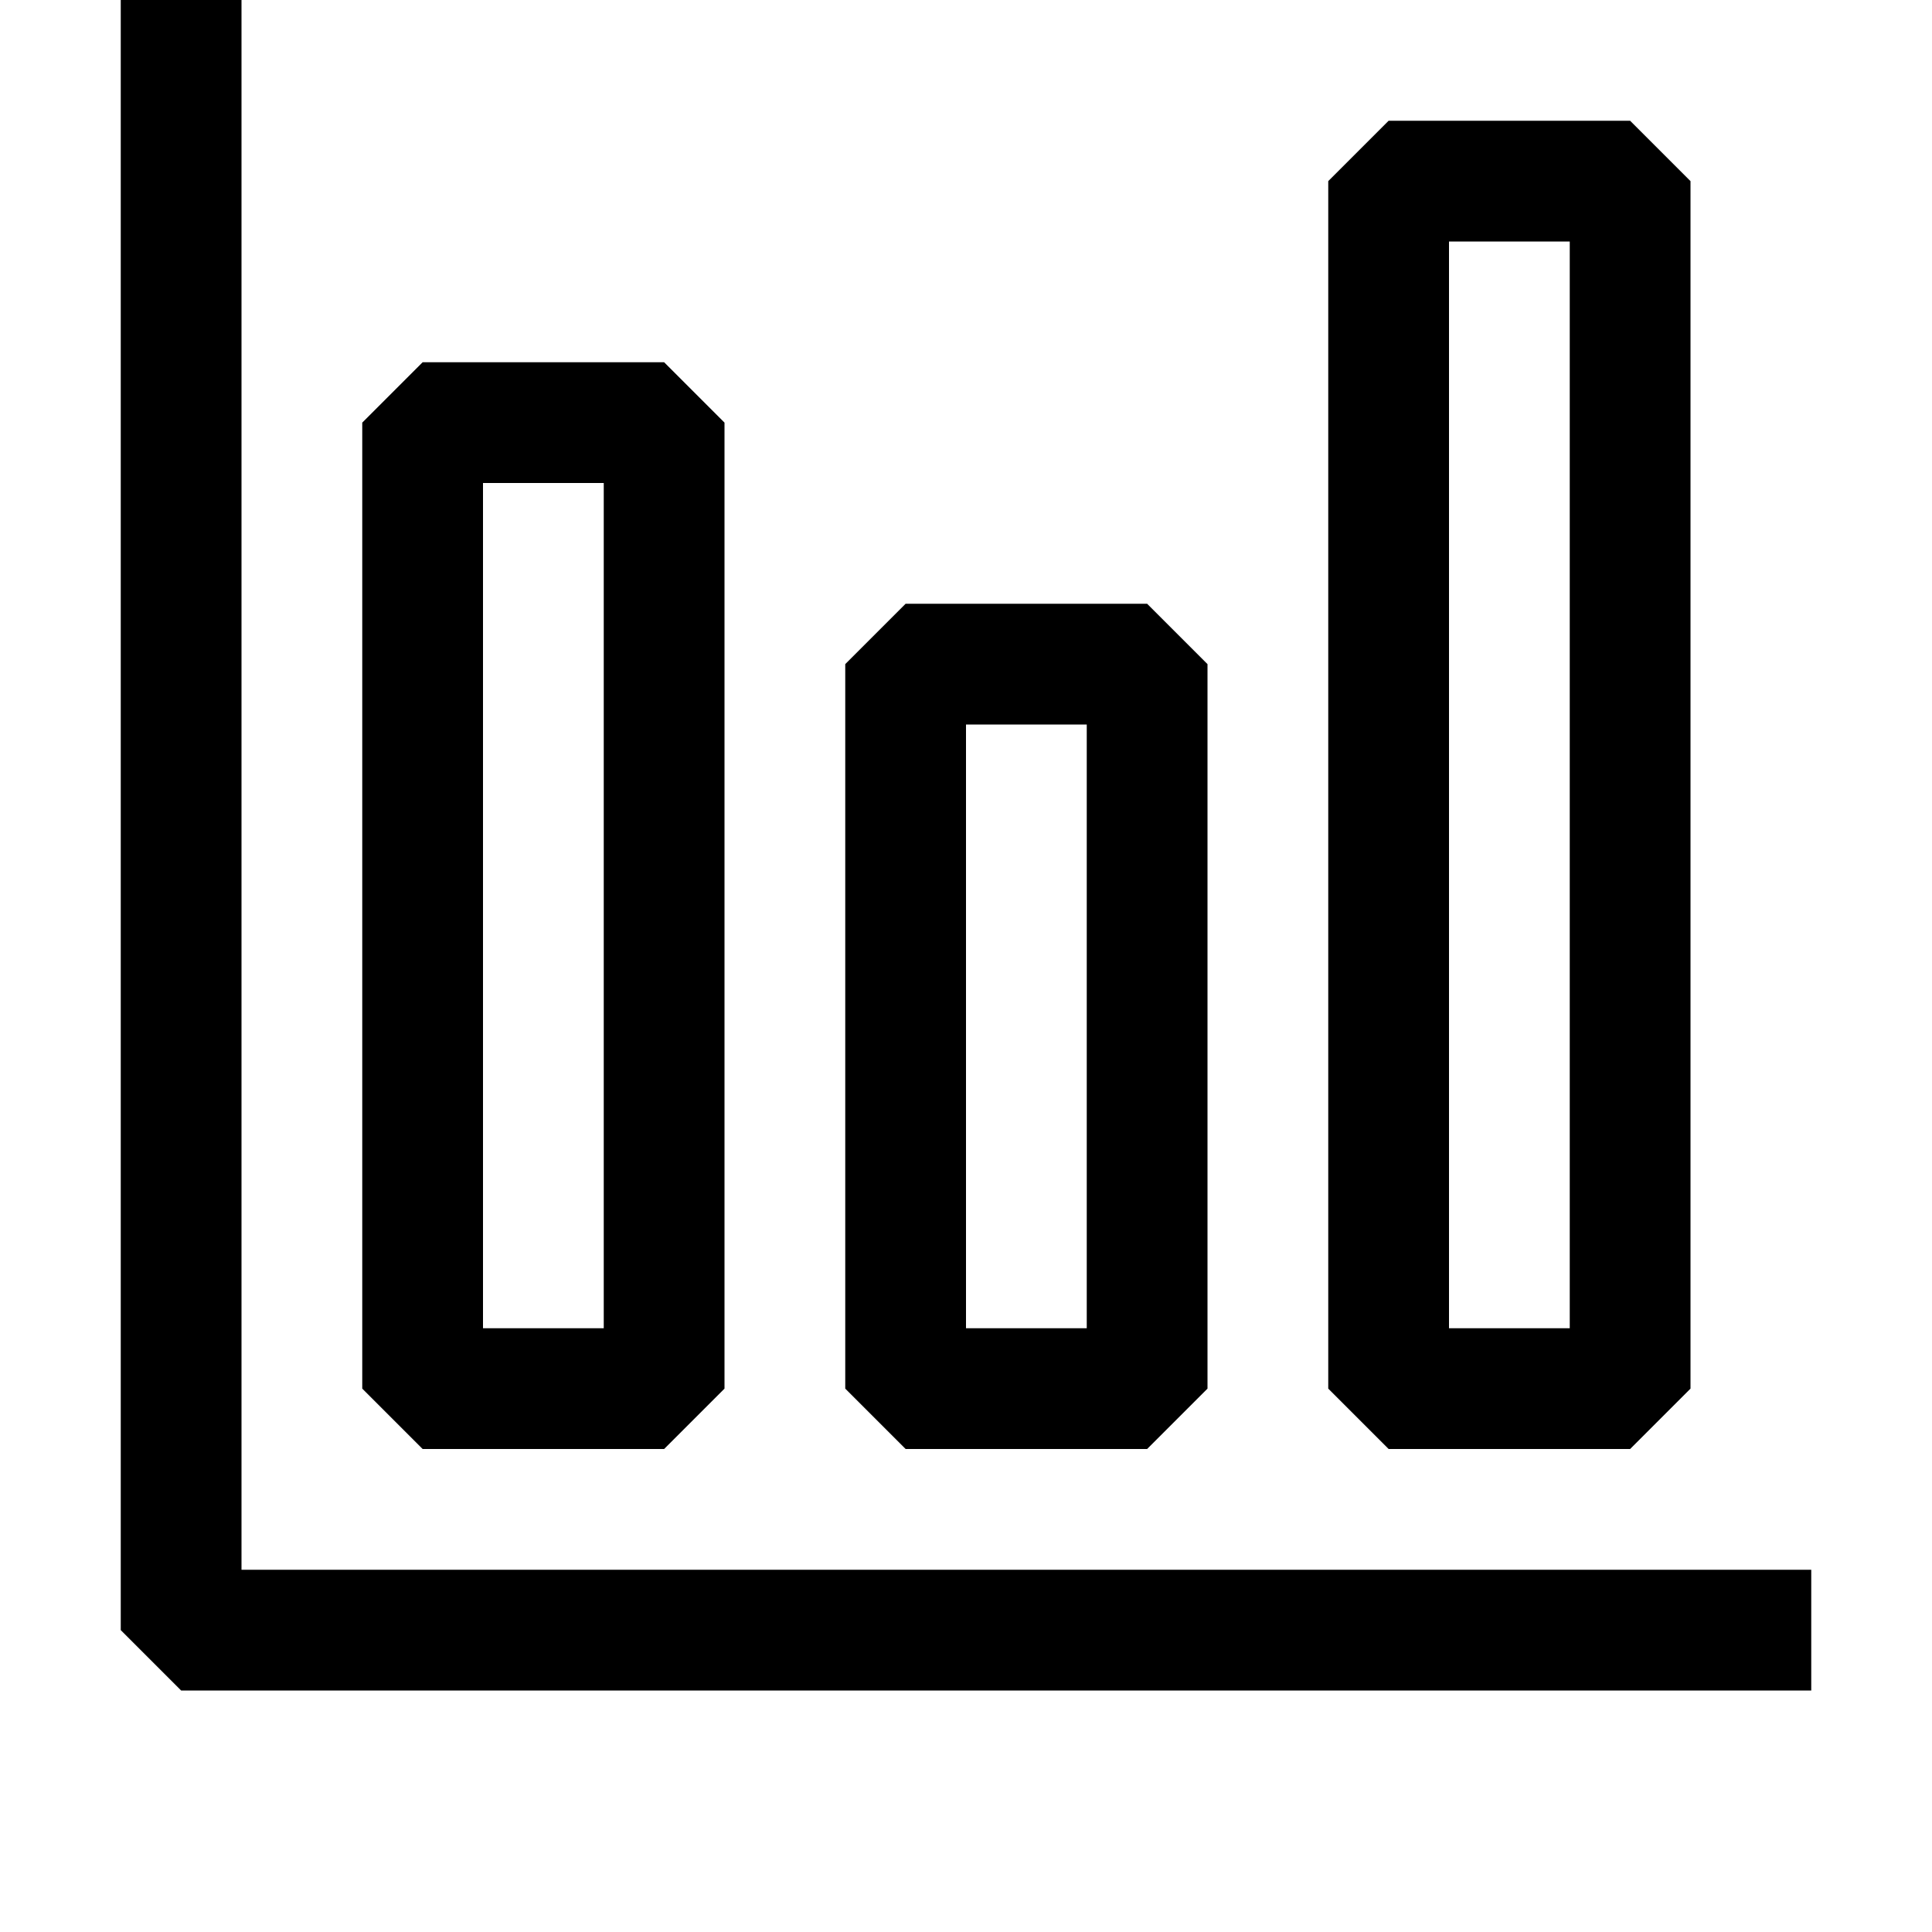
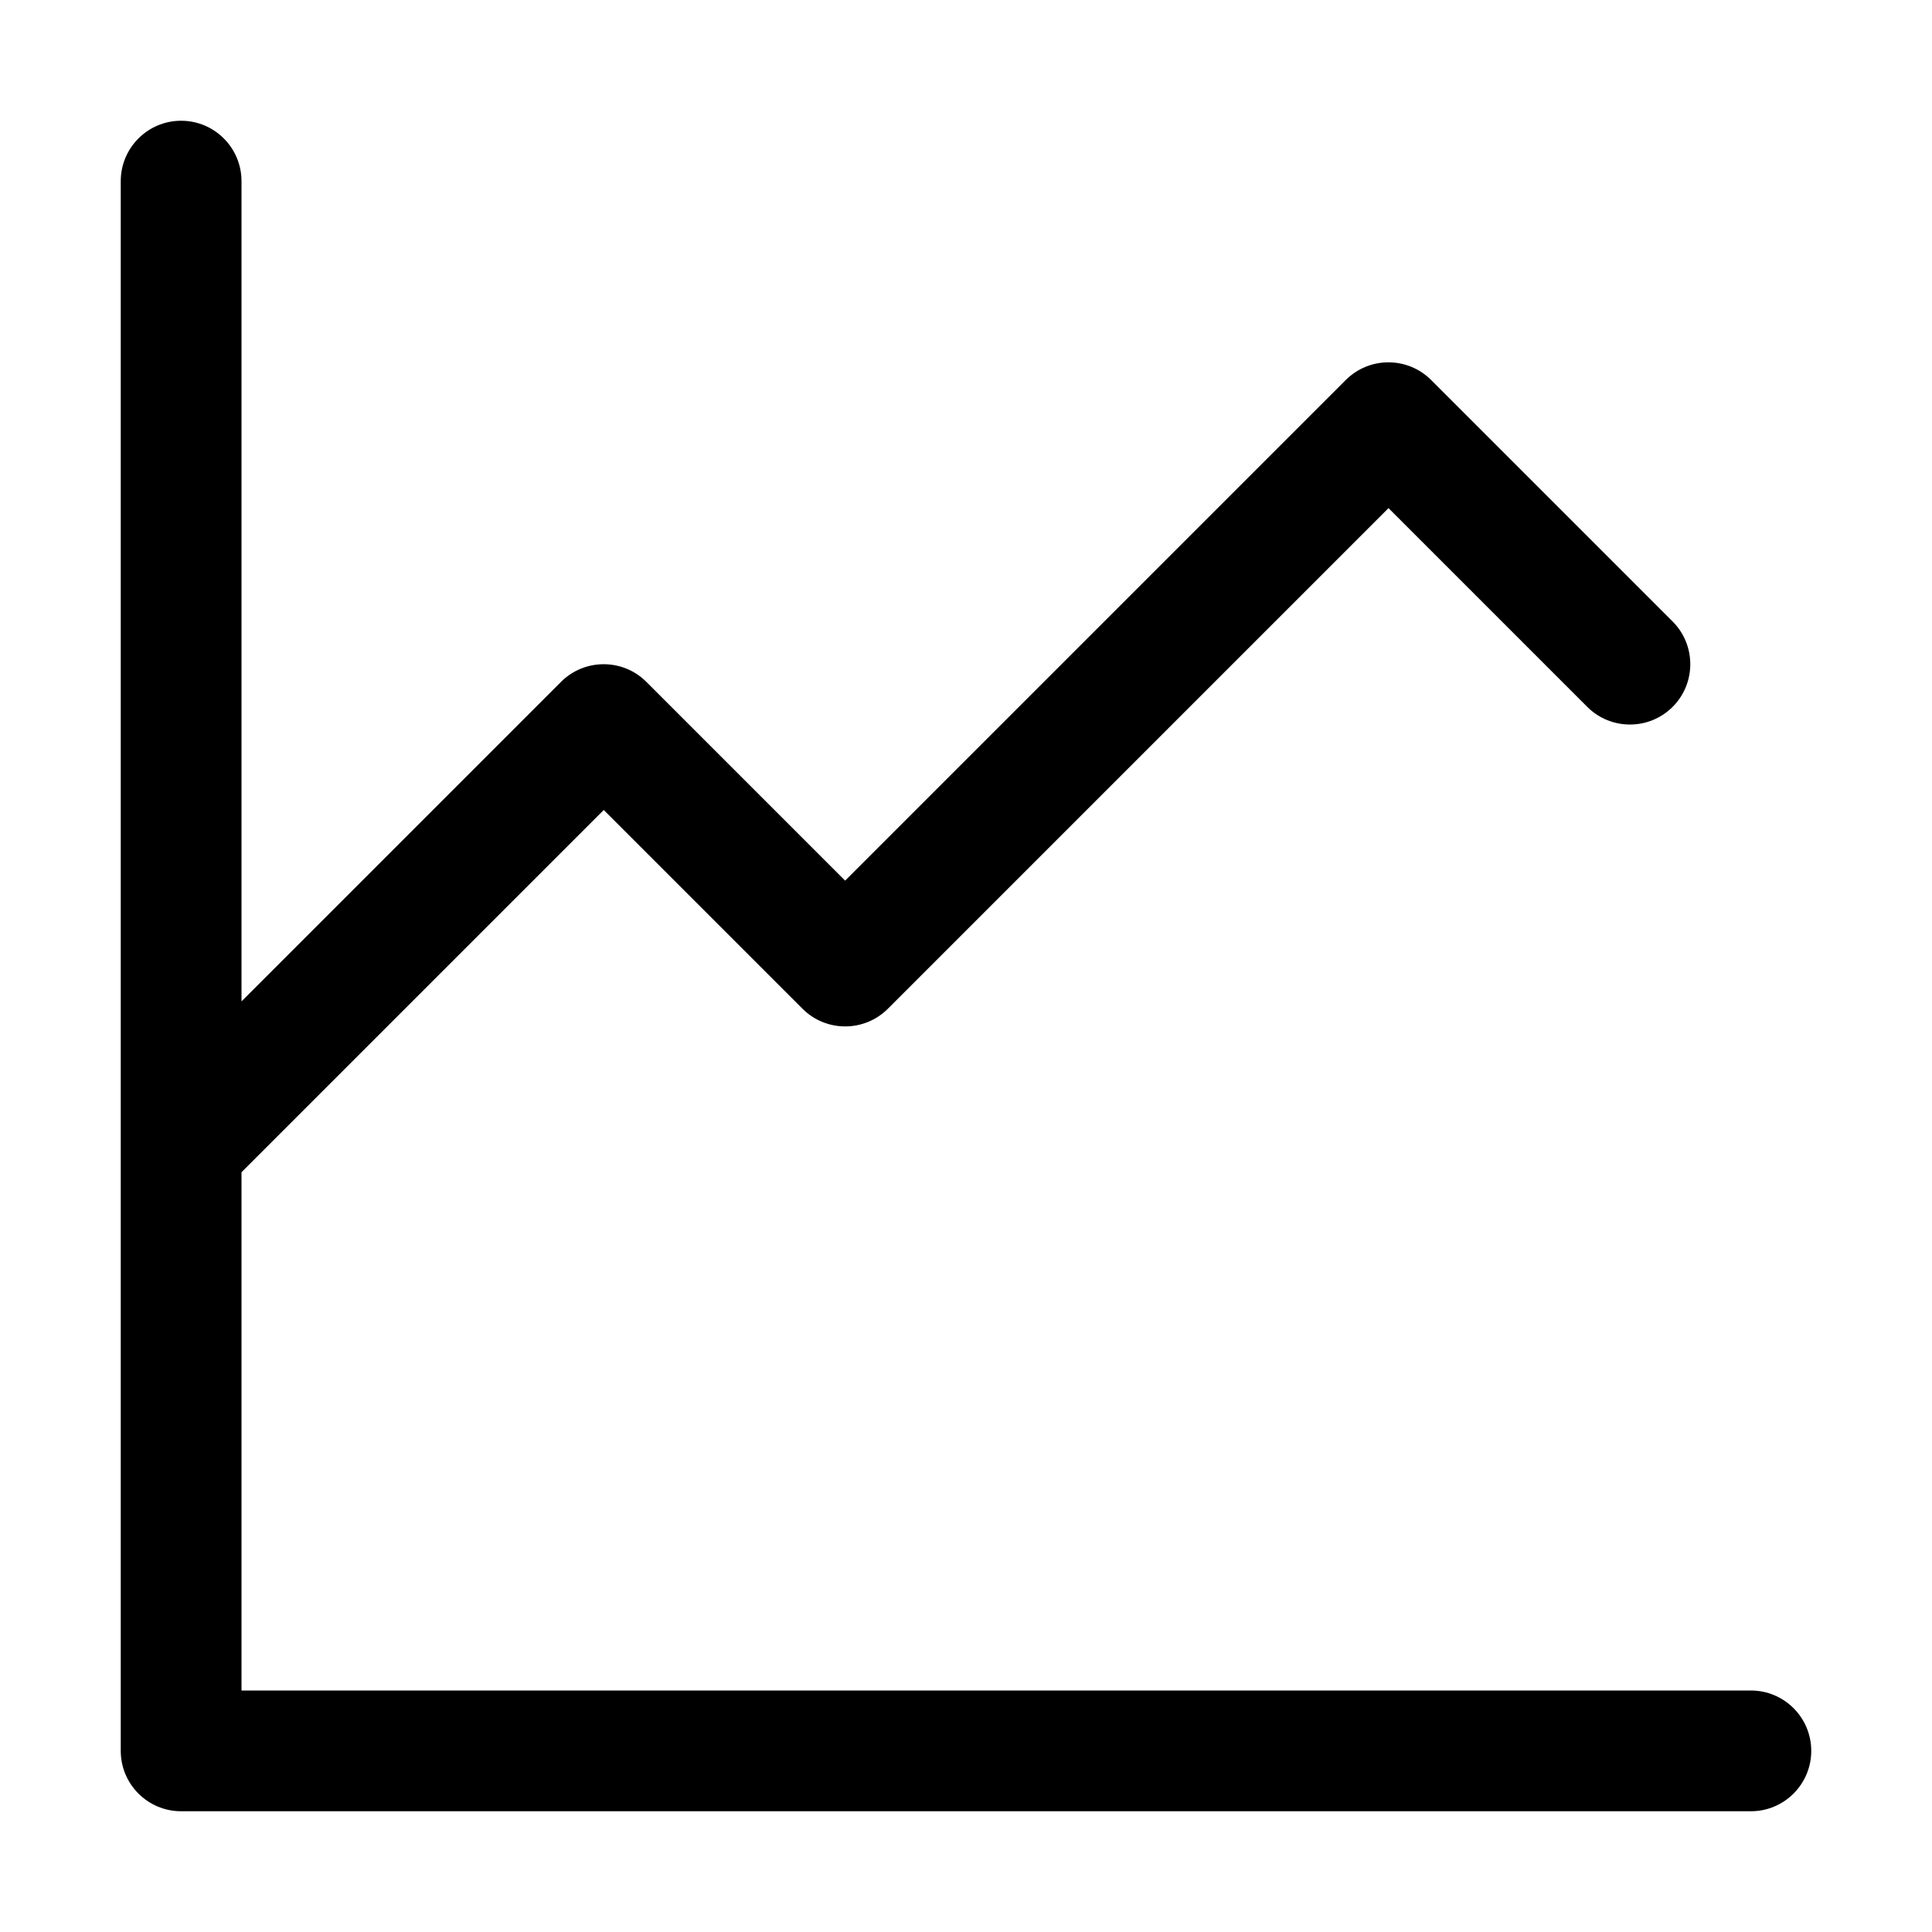
- <svg xmlns="http://www.w3.org/2000/svg" width="16" height="16" preserveAspectRatio="xMidYMid meet" viewBox="0 0 16 16" style="-ms-transform: rotate(360deg); -webkit-transform: rotate(360deg); transform: rotate(360deg);">
-   <g fill="#000000">
-     <path fill-rule="evenodd" clip-rule="evenodd" d="M1.5 14H15v-1H2V0H1v13.5l.5.5zM3 11.5v-8l.5-.5h2l.5.5v8l-.5.5h-2l-.5-.5zm2-.5V4H4v7h1zm6-9.5v10l.5.5h2l.5-.5v-10l-.5-.5h-2l-.5.5zm2 .5v9h-1V2h1zm-6 9.5v-6l.5-.5h2l.5.5v6l-.5.5h-2l-.5-.5zm2-.5V6H8v5h1z" />
-   </g>
-   <rect x="0" y="0" width="16" height="16" fill="rgba(0, 0, 0, 0)" />
+ <svg xmlns="http://www.w3.org/2000/svg" width="16" height="16" viewBox="0 0 16 16" fill="rgb(0,0,0)">
+   <path d="M1.5 15H14.5C14.776 15 15 14.776 15 14.5C15 14.224 14.776 14 14.5 14H2V9.708L5 6.708L6.646 8.354C6.841 8.549 7.158 8.549 7.353 8.354L11.499 4.208L13.145 5.854C13.34 6.049 13.657 6.049 13.852 5.854C14.047 5.659 14.047 5.342 13.852 5.147L11.852 3.147C11.657 2.952 11.34 2.952 11.145 3.147L6.999 7.293L5.353 5.647C5.158 5.452 4.841 5.452 4.646 5.647L2 8.293V1.5C2 1.224 1.776 1 1.5 1C1.224 1 1 1.224 1 1.5V9.485C1 9.495 1 9.506 1 9.516V14.5C1 14.776 1.224 15 1.5 15Z" />
</svg>
